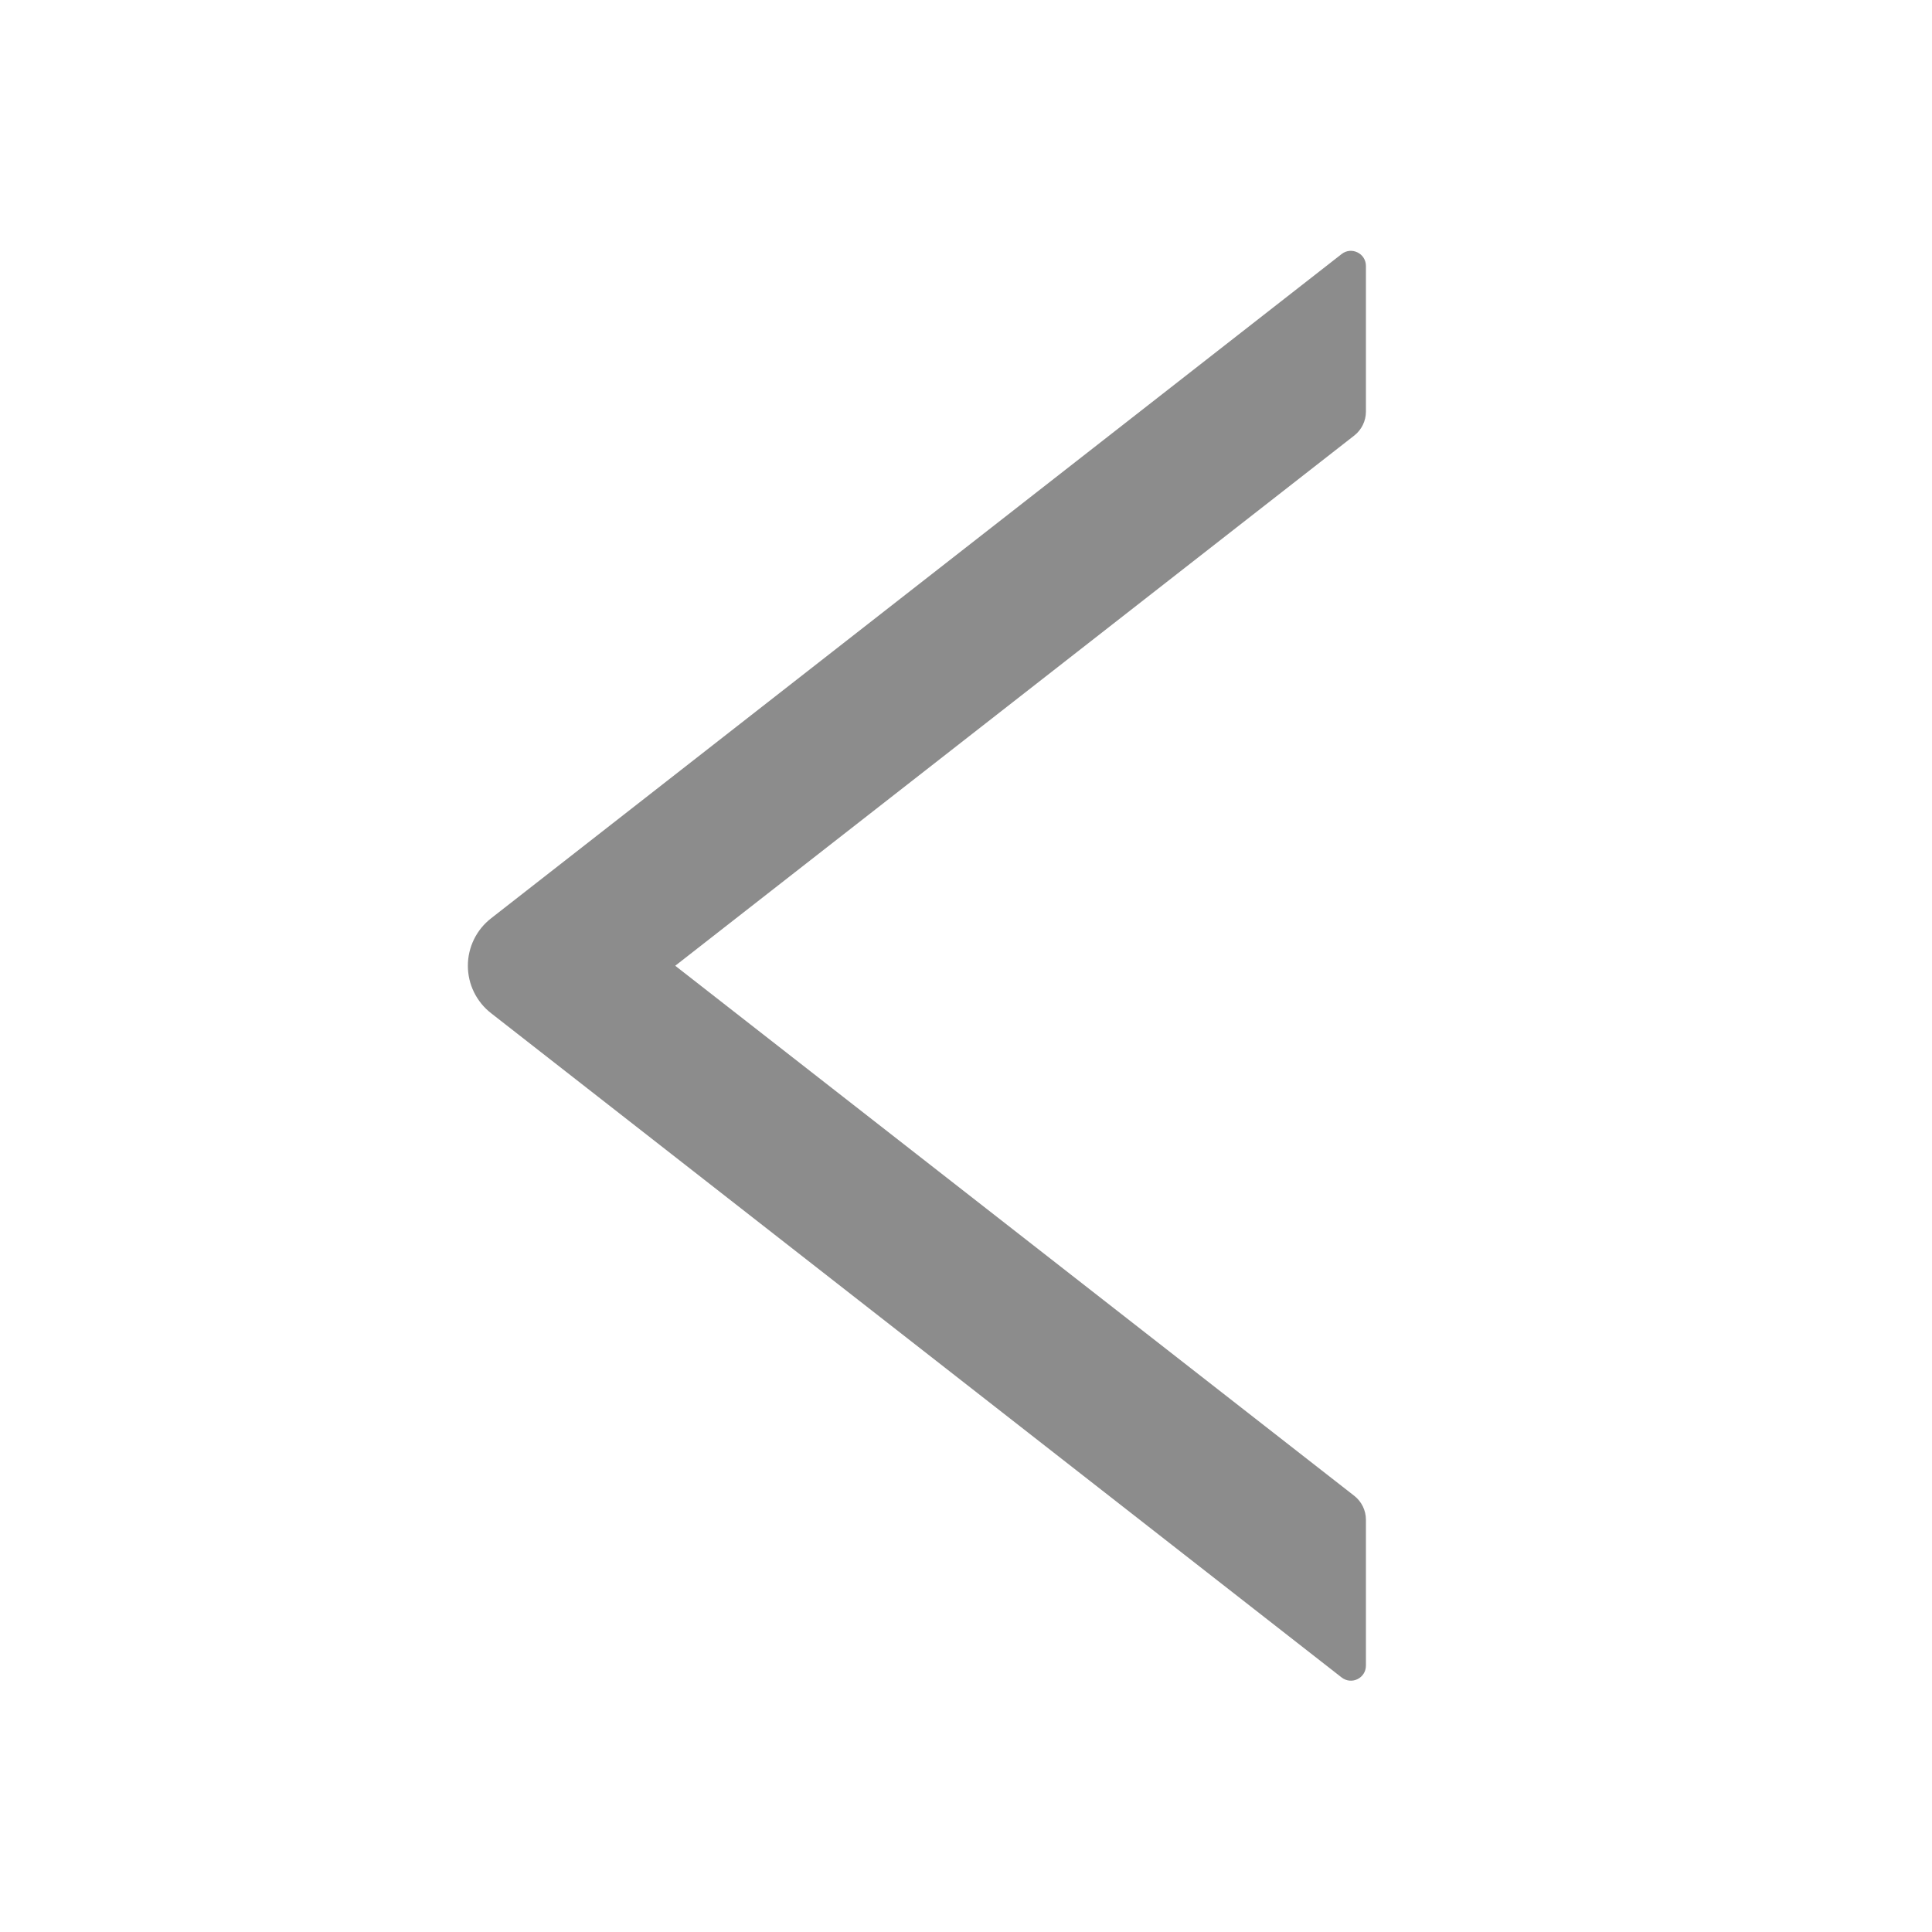
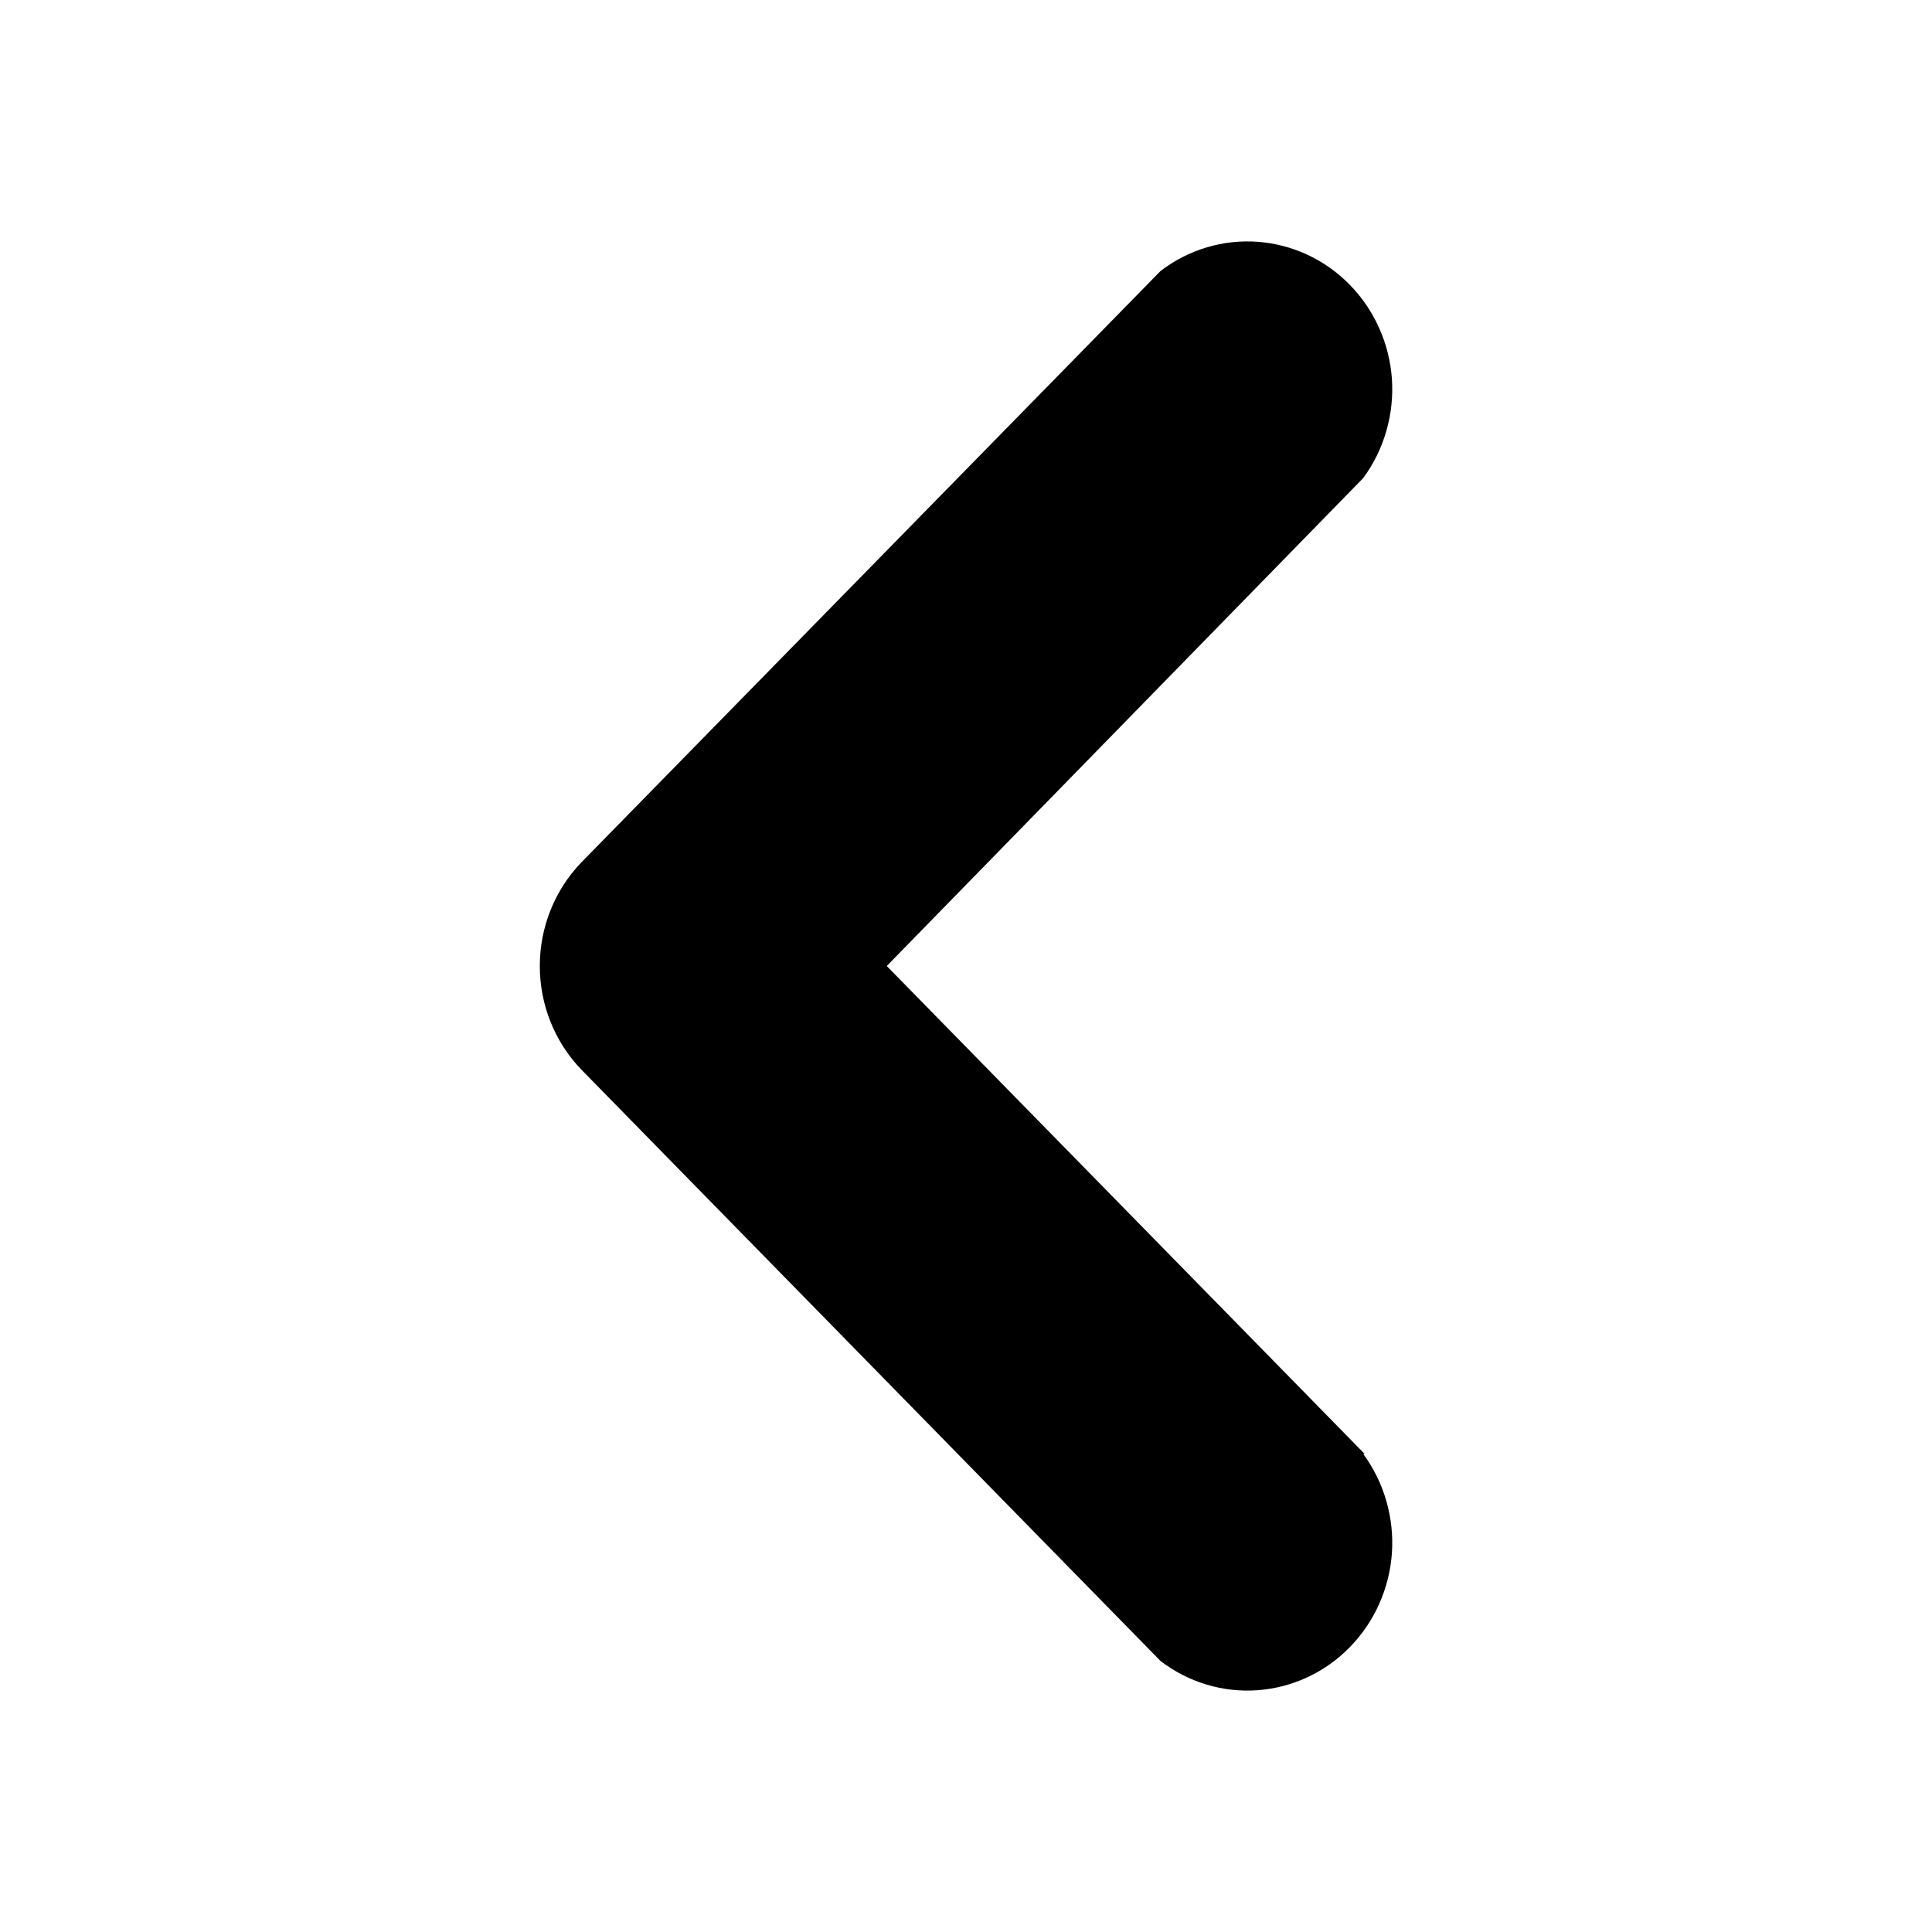
- <svg xmlns="http://www.w3.org/2000/svg" fill="none" height="24" viewBox="0 0 24 24" width="24">
-   <path d="m16.968 5.116v-1.812c0-.157-.18-.244-.302-.148l-10.566 8.252c-.09.07-.162.159-.212.261-.05.102-.076.214-.076.328.0.114.026.226.076.328.05.102.123.192.212.261l10.566 8.252c.124.096.302.009.302-.148v-1.812c0-.115-.054-.225-.143-.295l-8.437-6.586 8.437-6.588c.089-.07.143-.18.143-.295z" fill="#8c8c8c" />
+ <svg xmlns="http://www.w3.org/2000/svg" width="100%" height="100%" viewBox="0 0 24 24" version="1.1" xml:space="preserve" style="fill-rule:evenodd;clip-rule:evenodd;stroke-linejoin:round;stroke-miterlimit:2;">
+   <g transform="matrix(1.50015,0,0,1.50015,6.70569,2.99911)">
+     <path d="M6.819,10.041C6.992,10.277 7.076,10.568 7.056,10.862C7.035,11.156 6.911,11.433 6.707,11.641C6.503,11.85 6.232,11.976 5.944,11.997C5.656,12.018 5.371,11.932 5.14,11.755L0.343,6.857C0.123,6.628 0,6.321 0,6C0,5.679 0.123,5.372 0.343,5.143L5.14,0.245C5.371,0.068 5.656,-0.018 5.944,0.003C6.232,0.024 6.503,0.15 6.707,0.359C6.911,0.567 7.035,0.844 7.056,1.138C7.076,1.432 6.992,1.723 6.819,1.959L2.873,6L6.831,10.041L6.819,10.041Z" style="fill-rule:nonzero;" />
+   </g>
</svg>
